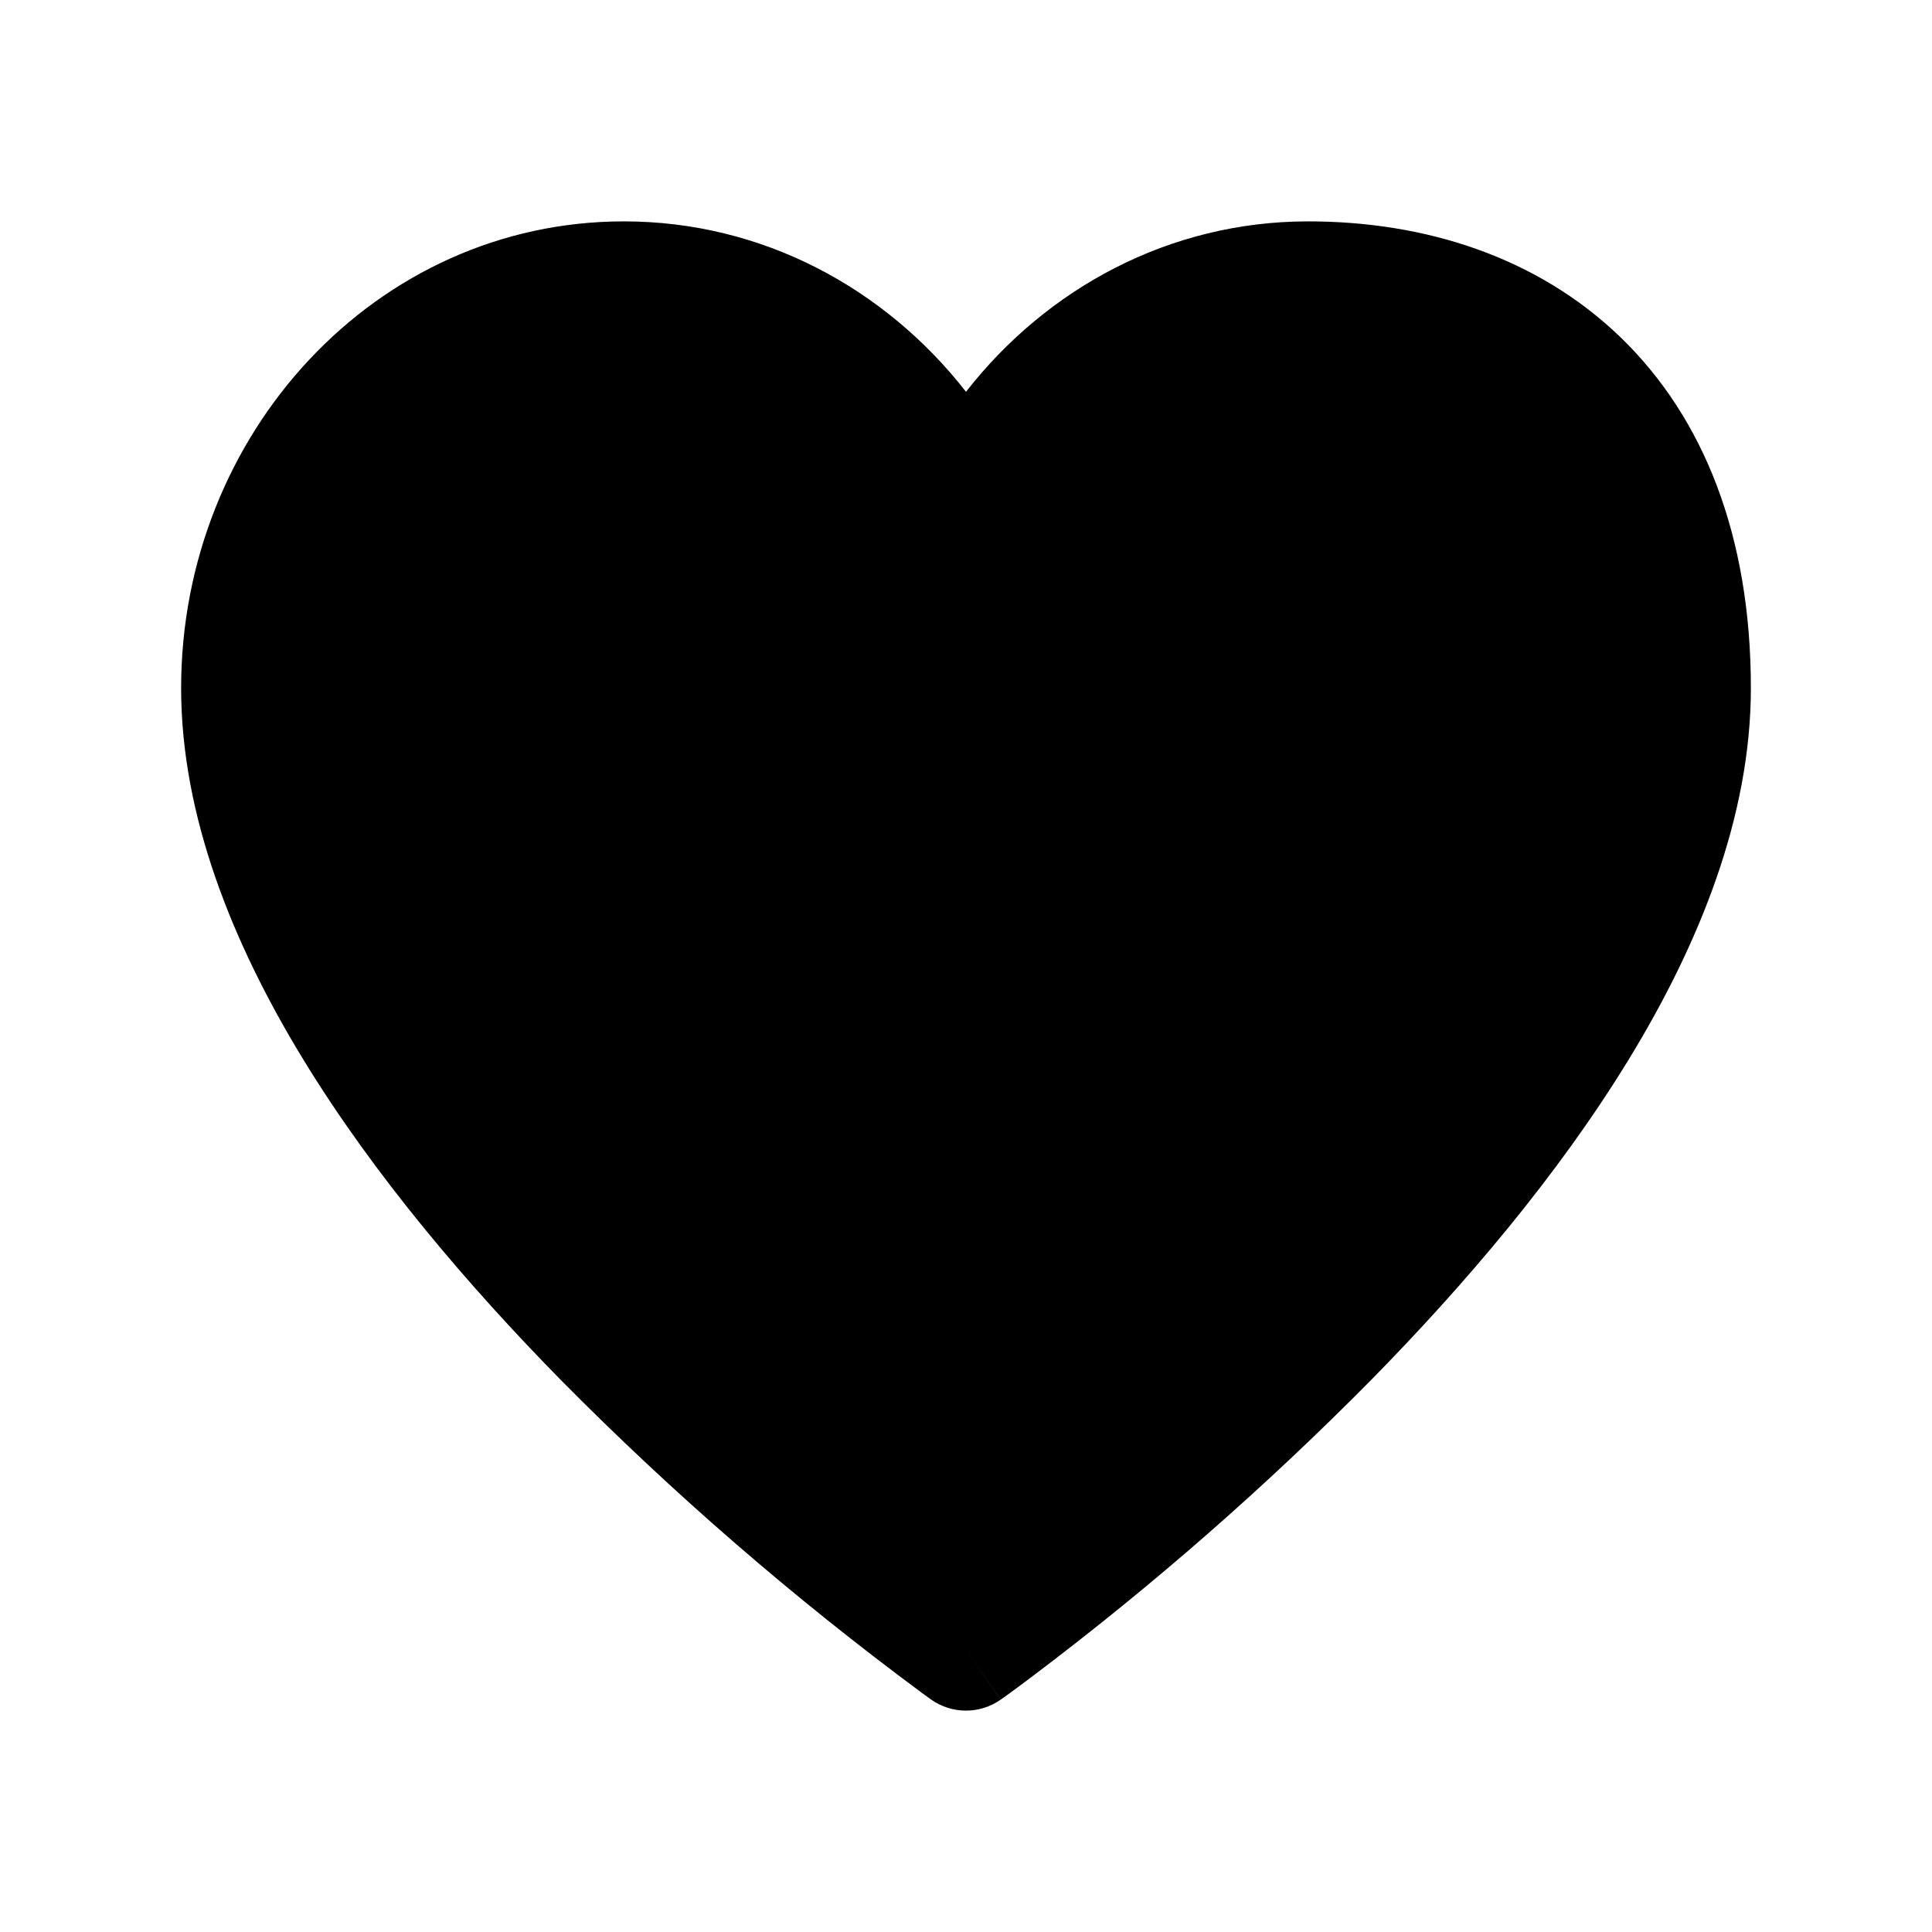
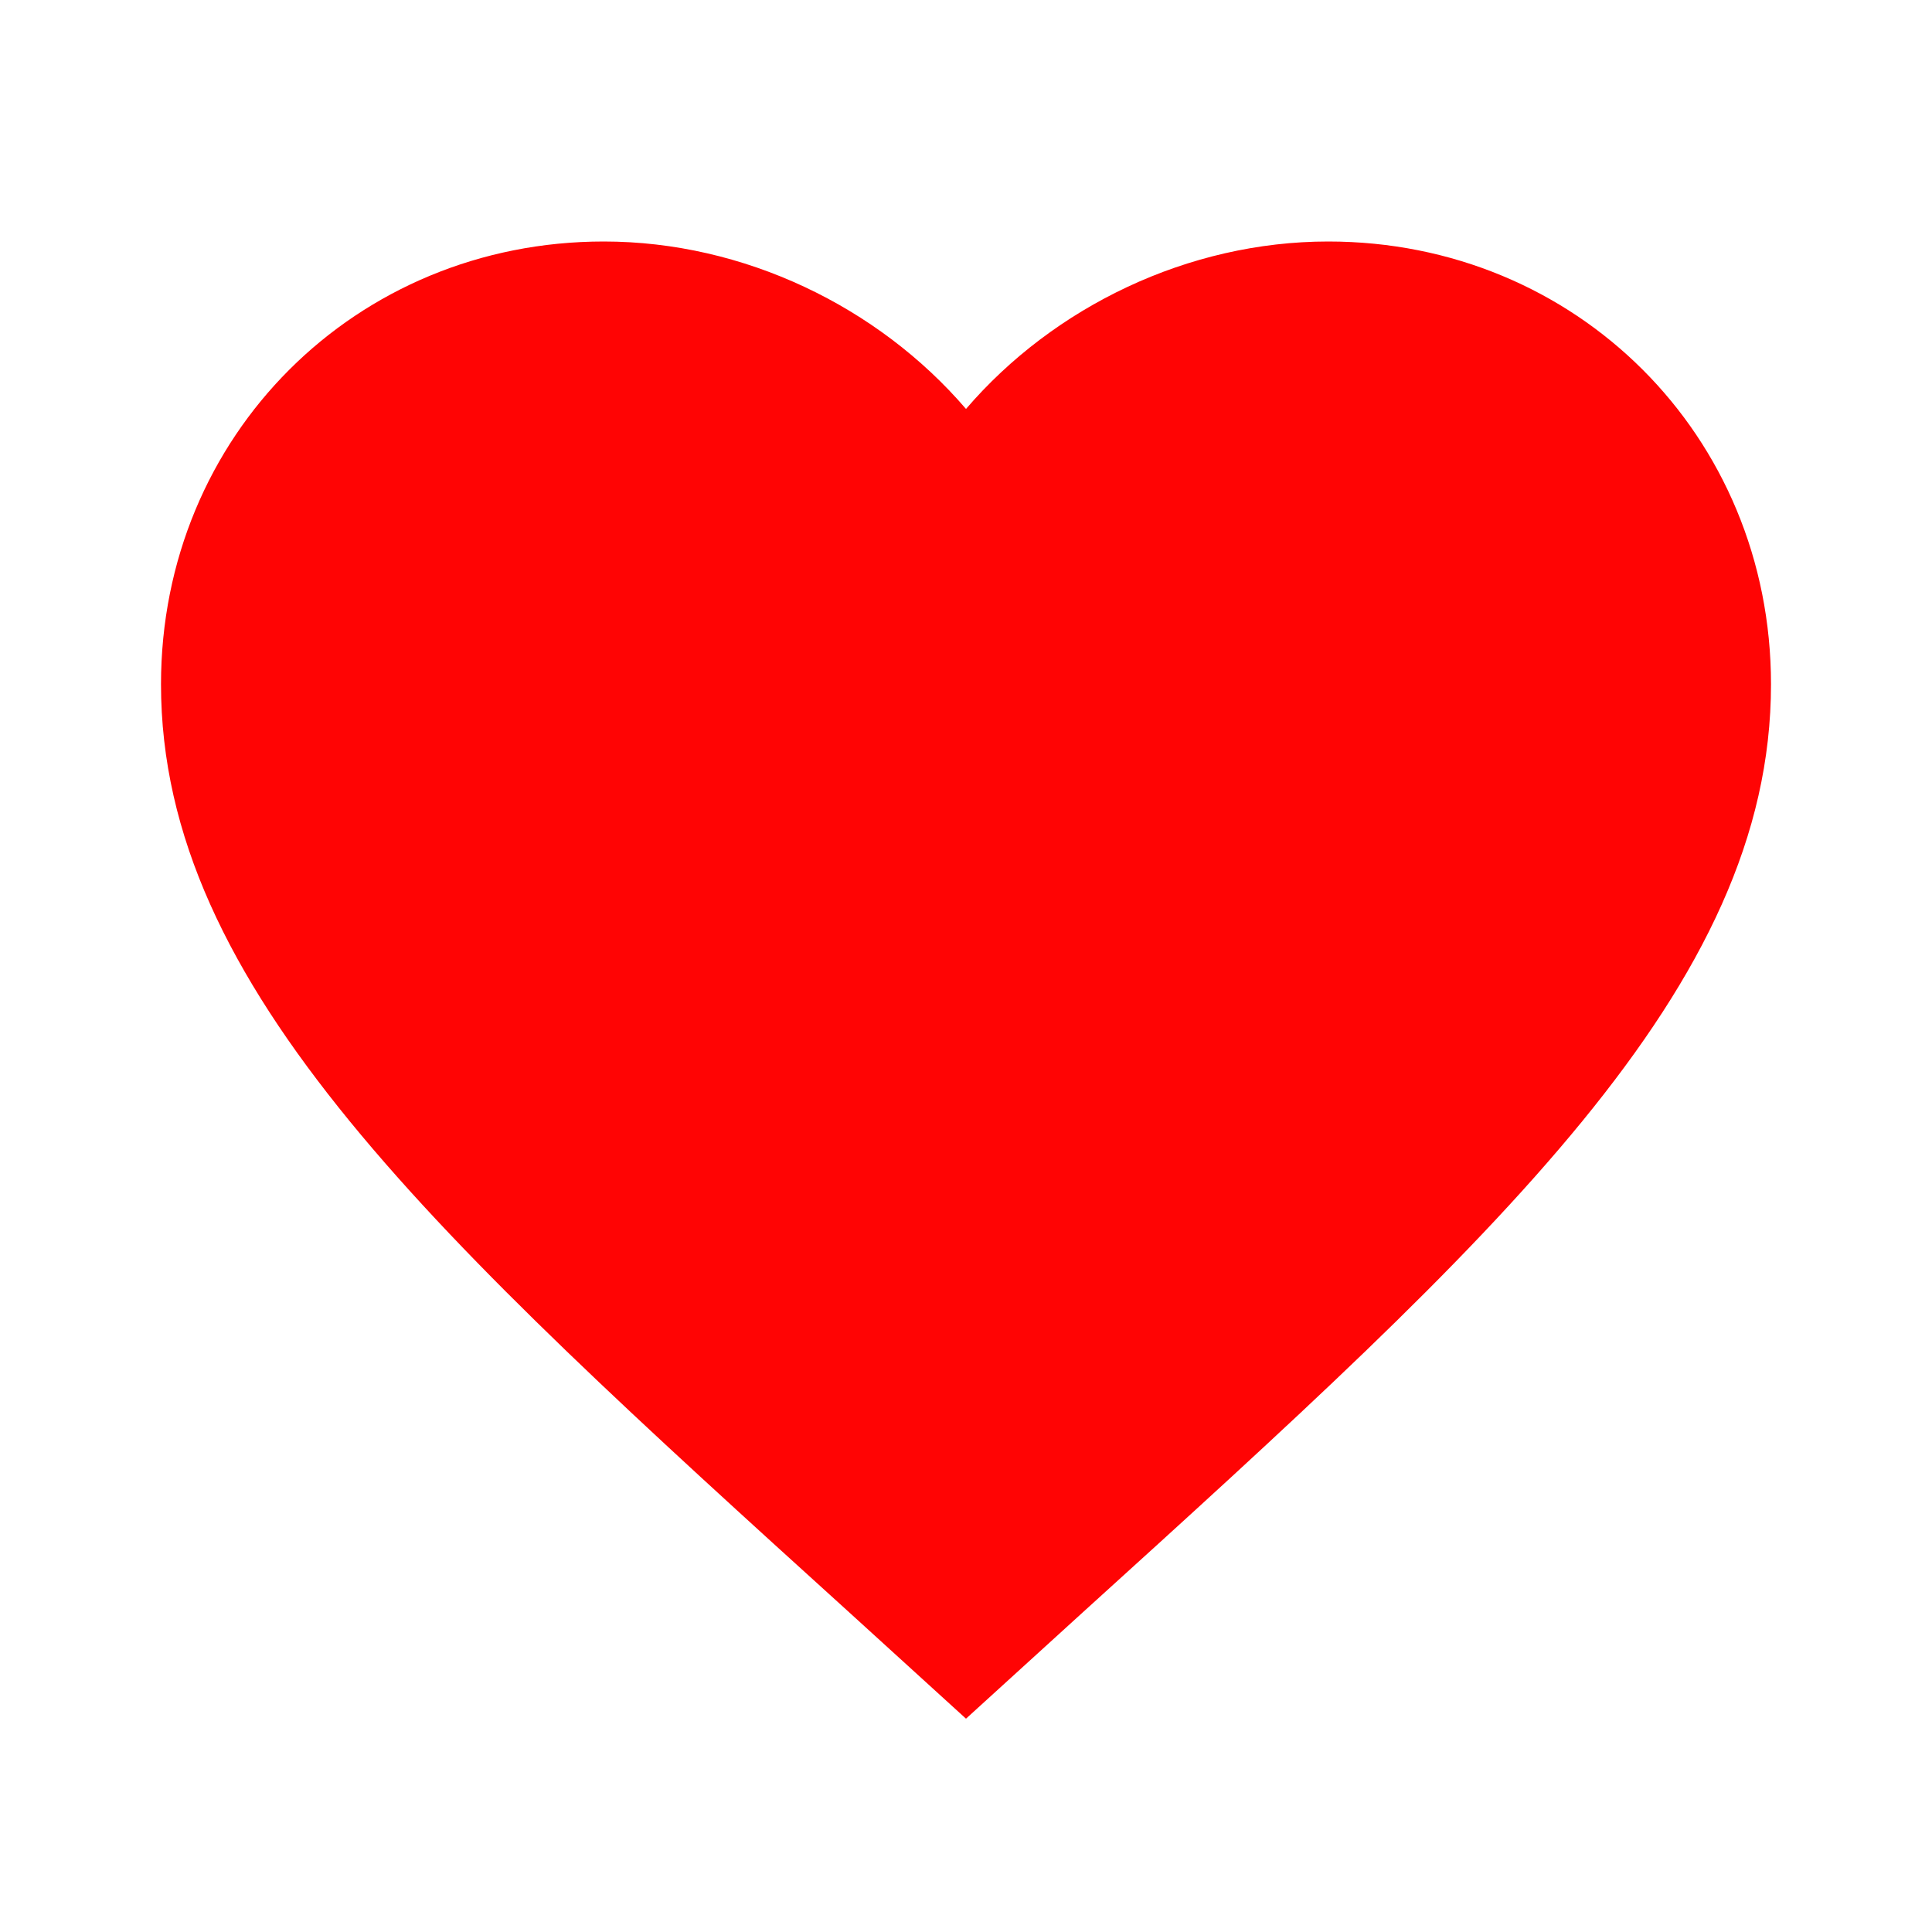
<svg xmlns="http://www.w3.org/2000/svg" width="24" height="24" viewBox="0 0 24 24">
-   <path fill="#000" d="M11.566 21.112L12 20.5za.75.75 0 0 0 .867 0L12 20.5l.434.612l.008-.006l.021-.015l.08-.058q.104-.075.295-.219a38.5 38.5 0 0 0 4.197-3.674c1.148-1.168 2.315-2.533 3.199-3.981c.88-1.44 1.516-3.024 1.516-4.612c0-1.885-.585-3.358-1.62-4.358c-1.03-.994-2.42-1.439-3.88-1.439c-1.725 0-3.248.833-4.25 2.117C10.998 3.583 9.474 2.75 7.75 2.75c-3.08 0-5.5 2.639-5.5 5.797c0 1.588.637 3.171 1.516 4.612c.884 1.448 2.051 2.813 3.199 3.982a38.5 38.5 0 0 0 4.492 3.892l.08.058l.021.015z" />
+   <path fill="#ff0404" d="m12 21.35l-1.45-1.32C5.4 15.36 2 12.27 2 8.5C2 5.41 4.42 3 7.5 3c1.74 0 3.41.81 4.5 2.08C13.09 3.81 14.76 3 16.5 3C19.58 3 22 5.41 22 8.5c0 3.77-3.4 6.86-8.55 11.53z" />
</svg>
